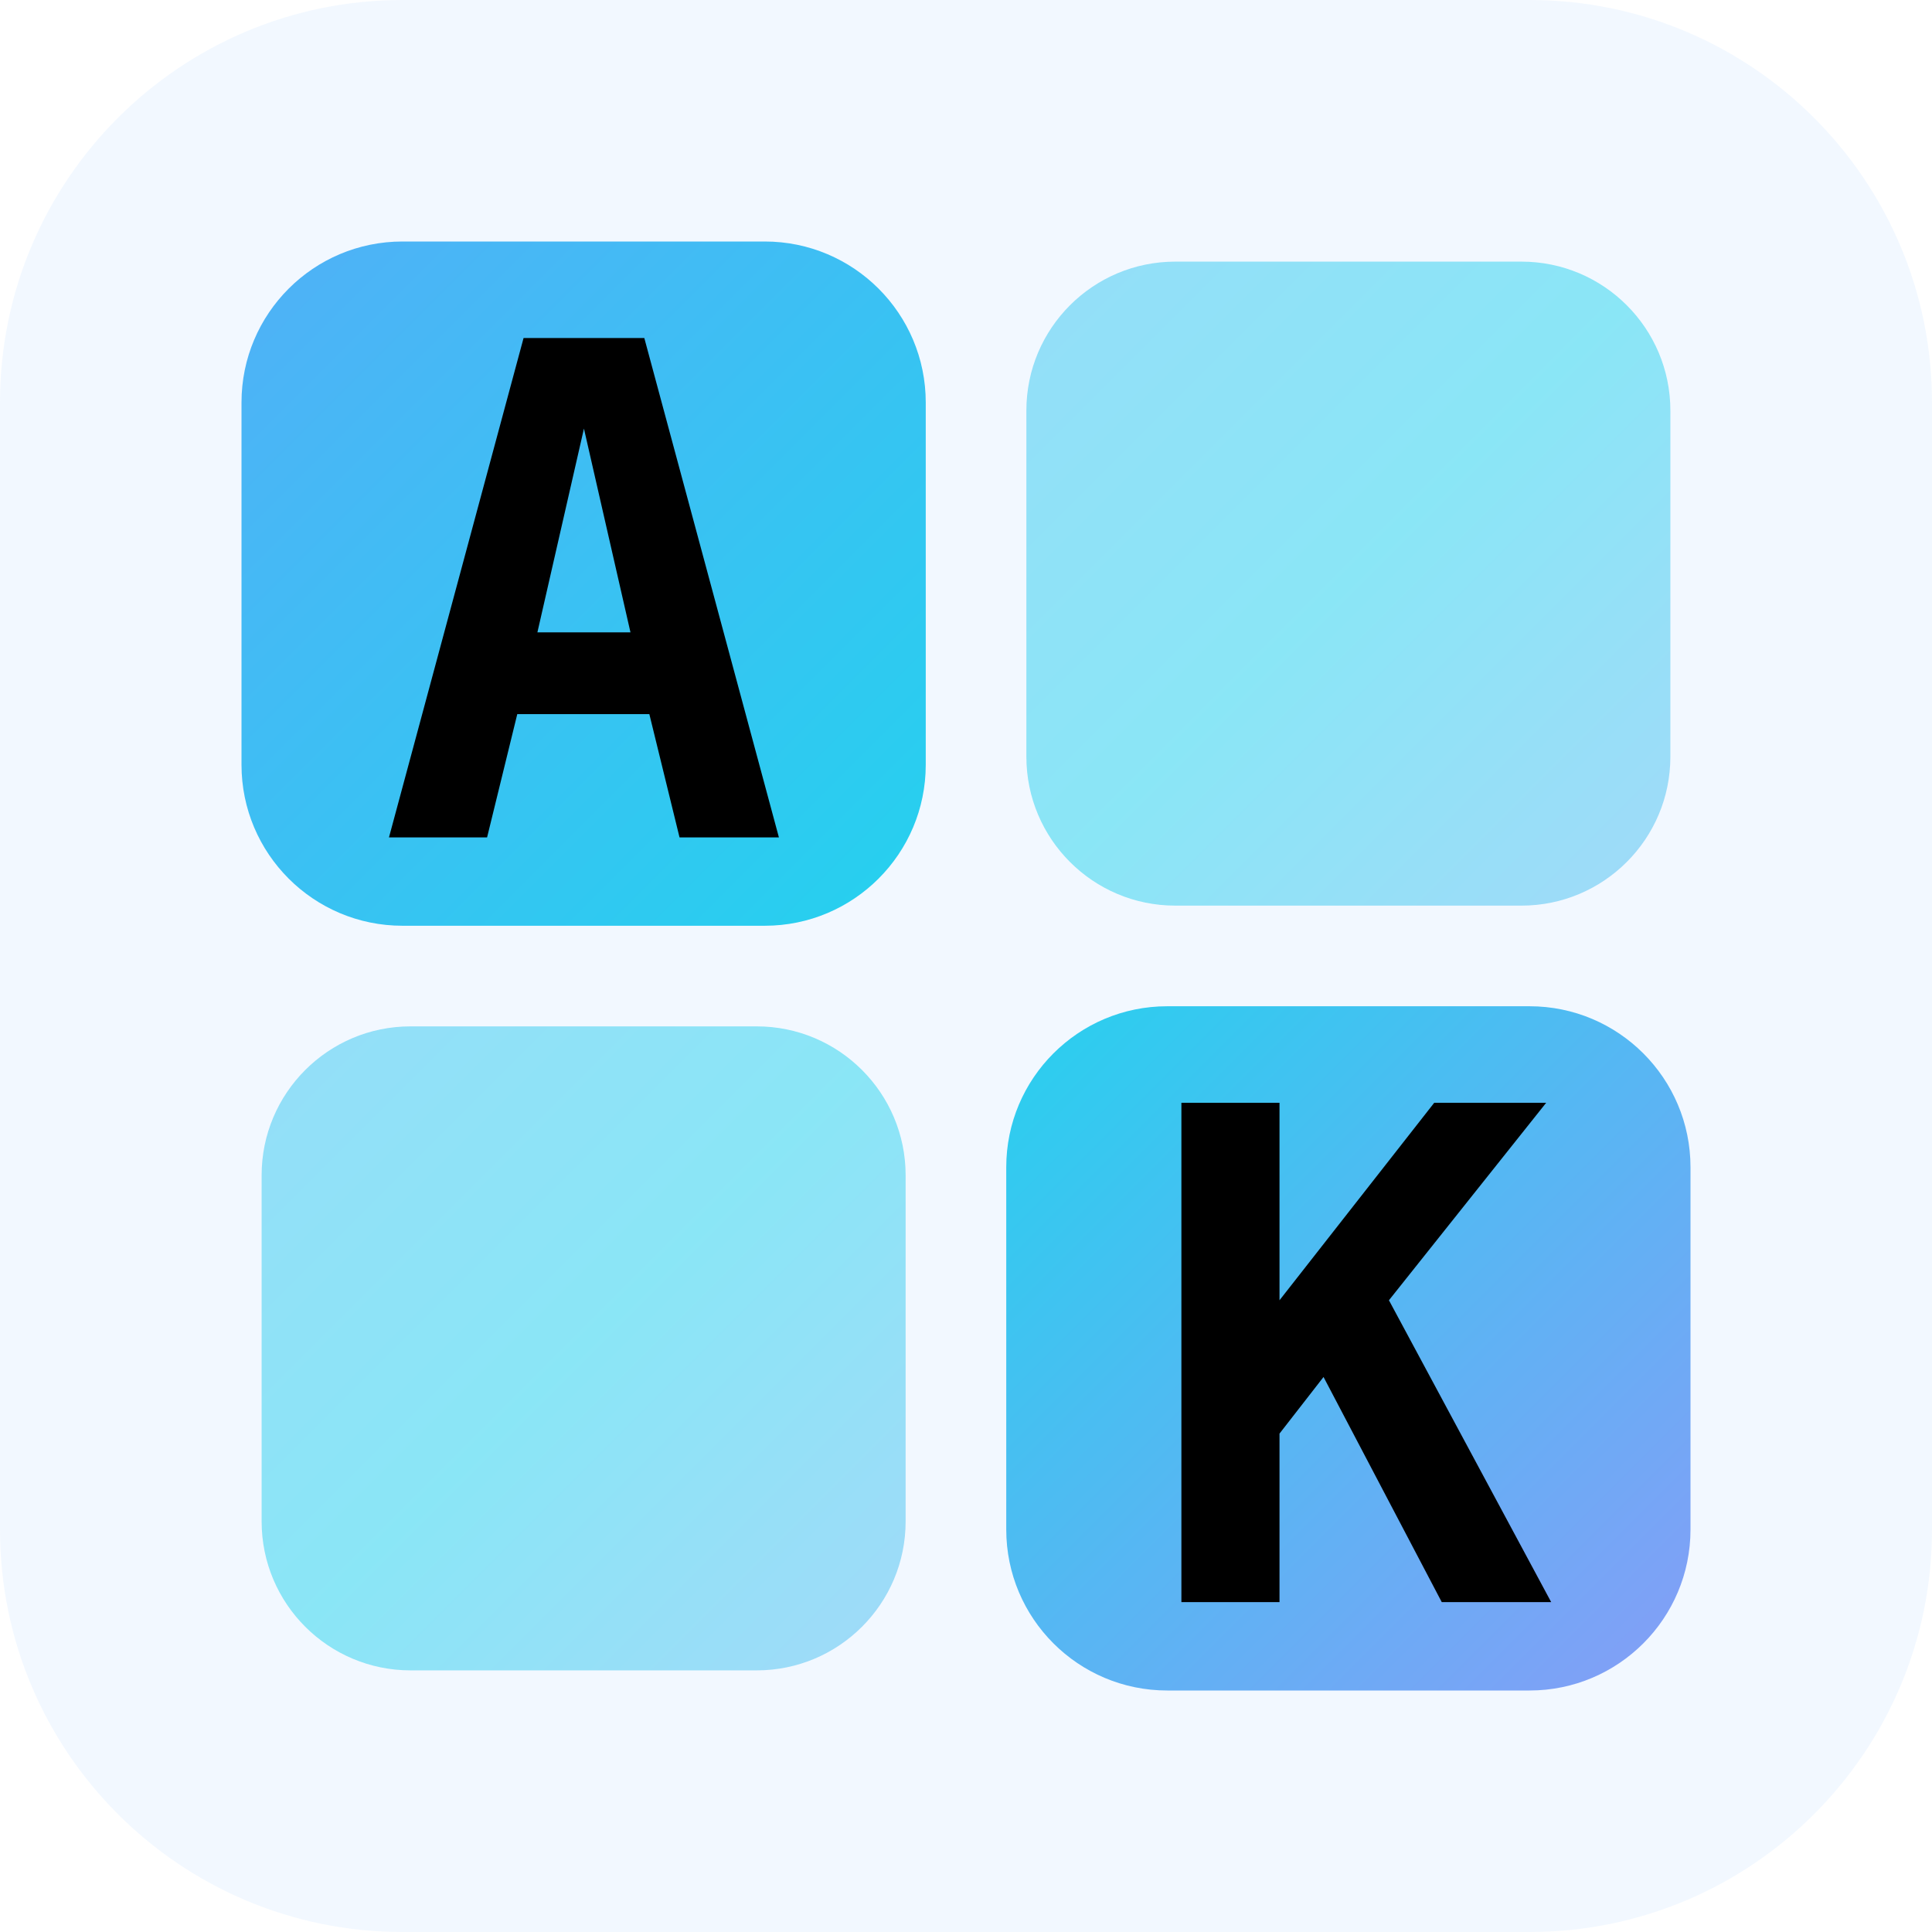
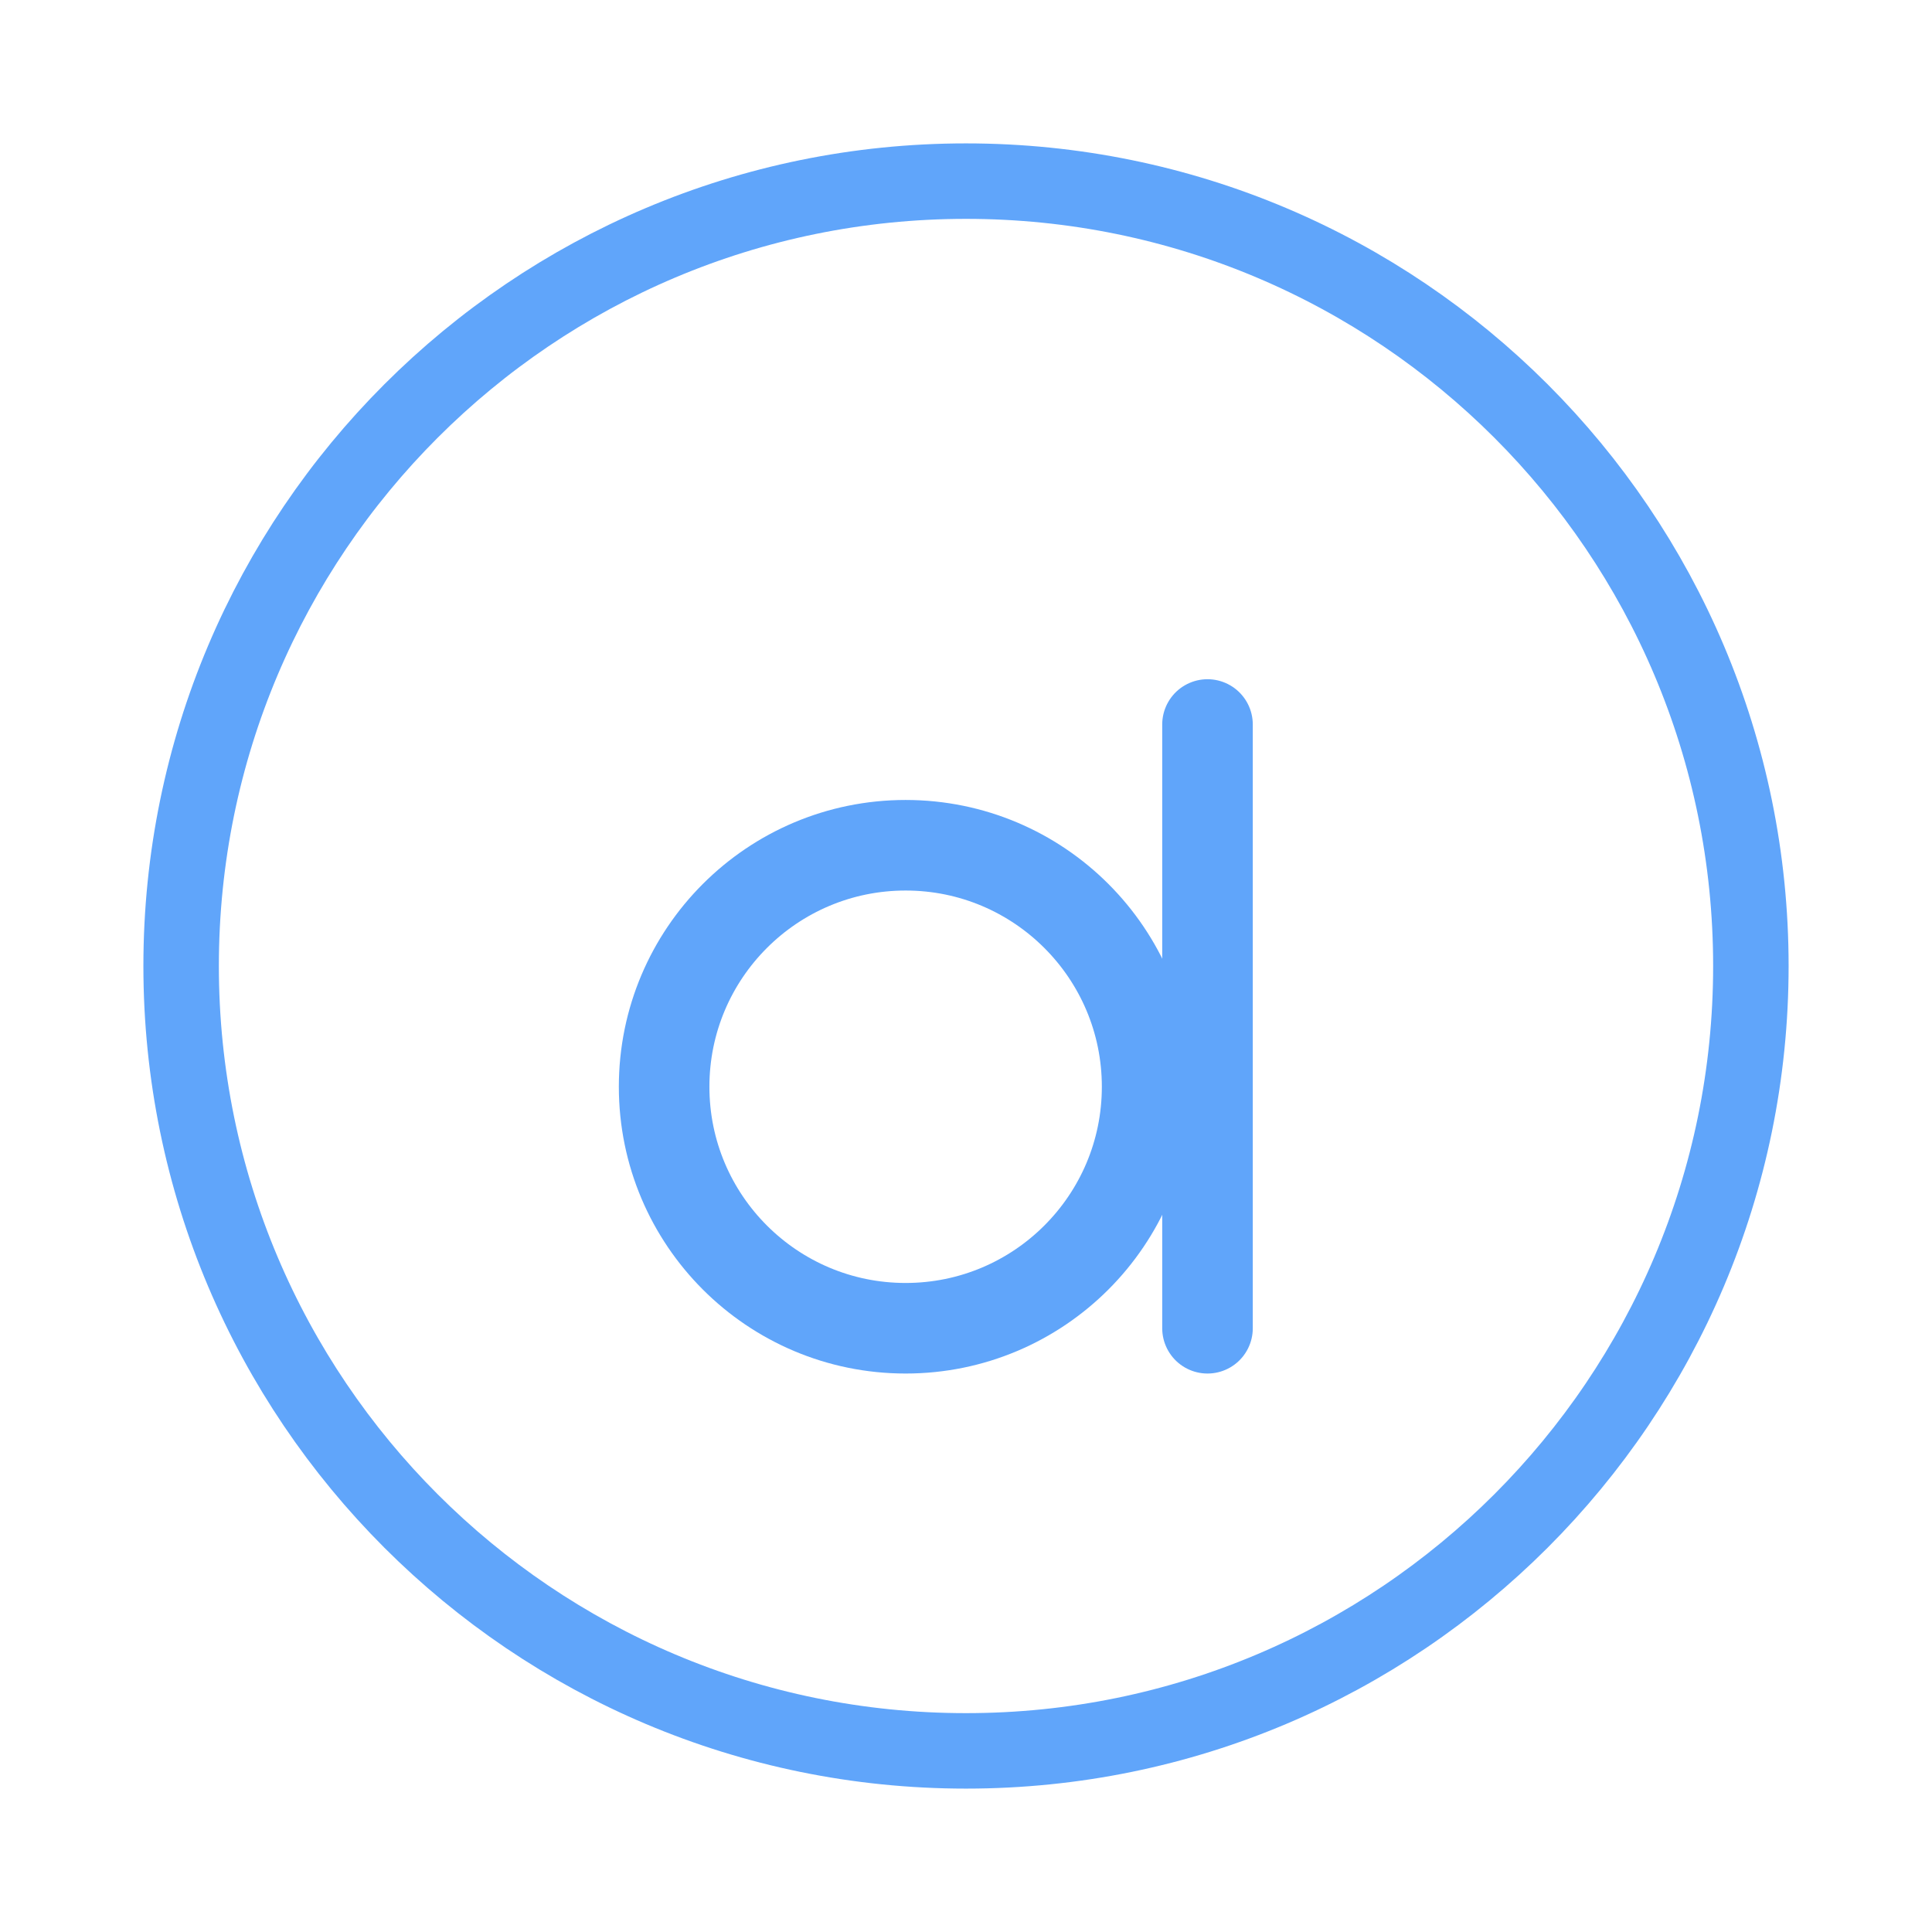
- <svg xmlns="http://www.w3.org/2000/svg" viewBox="0 0 24 24" fill="none">
-   <defs>
-     <linearGradient id="g" x1="0" y1="0" x2="24" y2="24" gradientUnits="userSpaceOnUse">
-       <stop stop-color="#60a5fa" />
-       <stop offset="0.5" stop-color="#22d3ee" />
-       <stop offset="1" stop-color="#a78bfa" />
-     </linearGradient>
-   </defs>
-   <rect width="24" height="24" rx="5" fill="rgba(96,165,250,0.08)" />
-   <rect x="3" y="3" width="8.5" height="8.5" rx="2" fill="url(#g)" />
-   <rect x="12.75" y="3.25" width="8" height="8" rx="1.85" fill="url(#g)" opacity="0.5" />
-   <rect x="3.25" y="12.75" width="8" height="8" rx="1.85" fill="url(#g)" opacity="0.5" />
-   <rect x="12.5" y="12.5" width="8.5" height="8.5" rx="2" fill="url(#g)" />
-   <text x="7.25" y="10.4" text-anchor="middle" font-family="ui-monospace, 'JetBrains Mono', SFMono-Regular, Menlo, monospace" font-size="8.5" font-weight="800" letter-spacing="-0.3" fill="#000000">A</text>
-   <text x="16.75" y="19.9" text-anchor="middle" font-family="ui-monospace, 'JetBrains Mono', SFMono-Regular, Menlo, monospace" font-size="8.5" font-weight="800" letter-spacing="-0.3" fill="#000000">K</text>
+ <svg xmlns="http://www.w3.org/2000/svg" color="#60a5fa" viewBox="0 0 64 64" fill="none">
+   <circle cx="32" cy="32" r="26" stroke="currentColor" stroke-width="2.5" />
+   <circle cx="30" cy="36" r="8" stroke="currentColor" stroke-width="3" />
+   <line x1="40" y1="24" x2="40" y2="44" stroke="currentColor" stroke-width="3" stroke-linecap="round" />
</svg>
